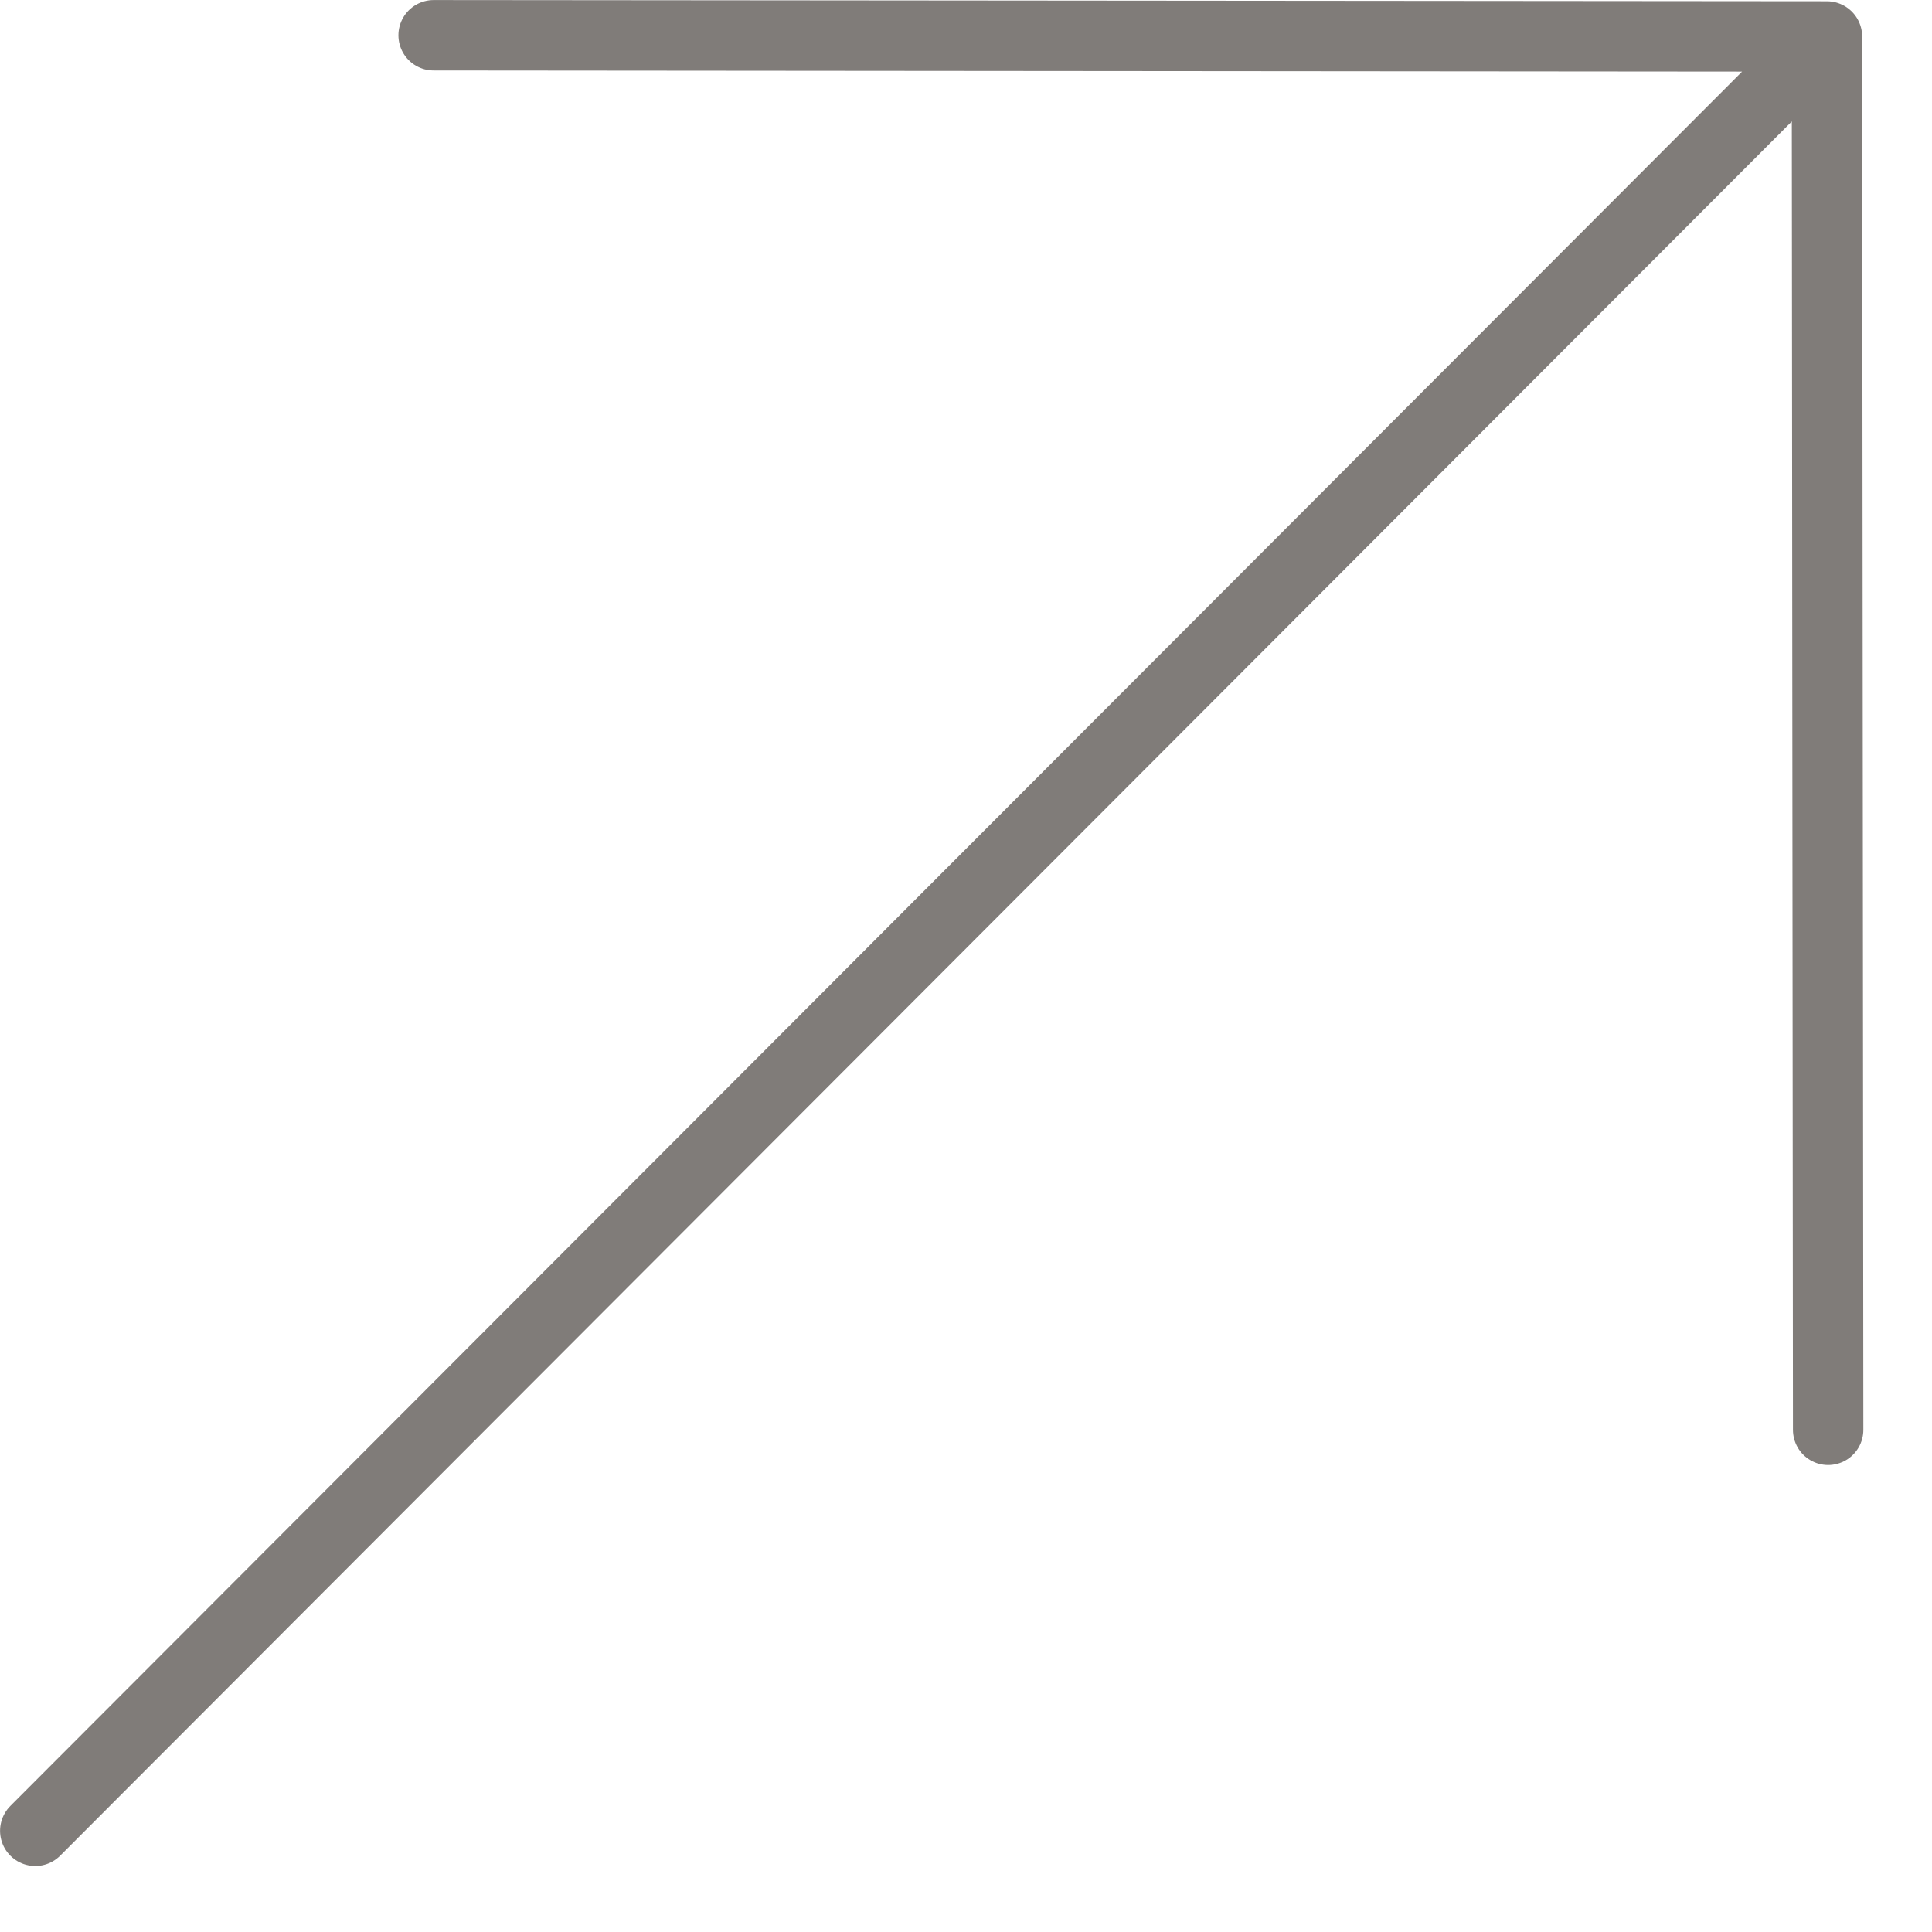
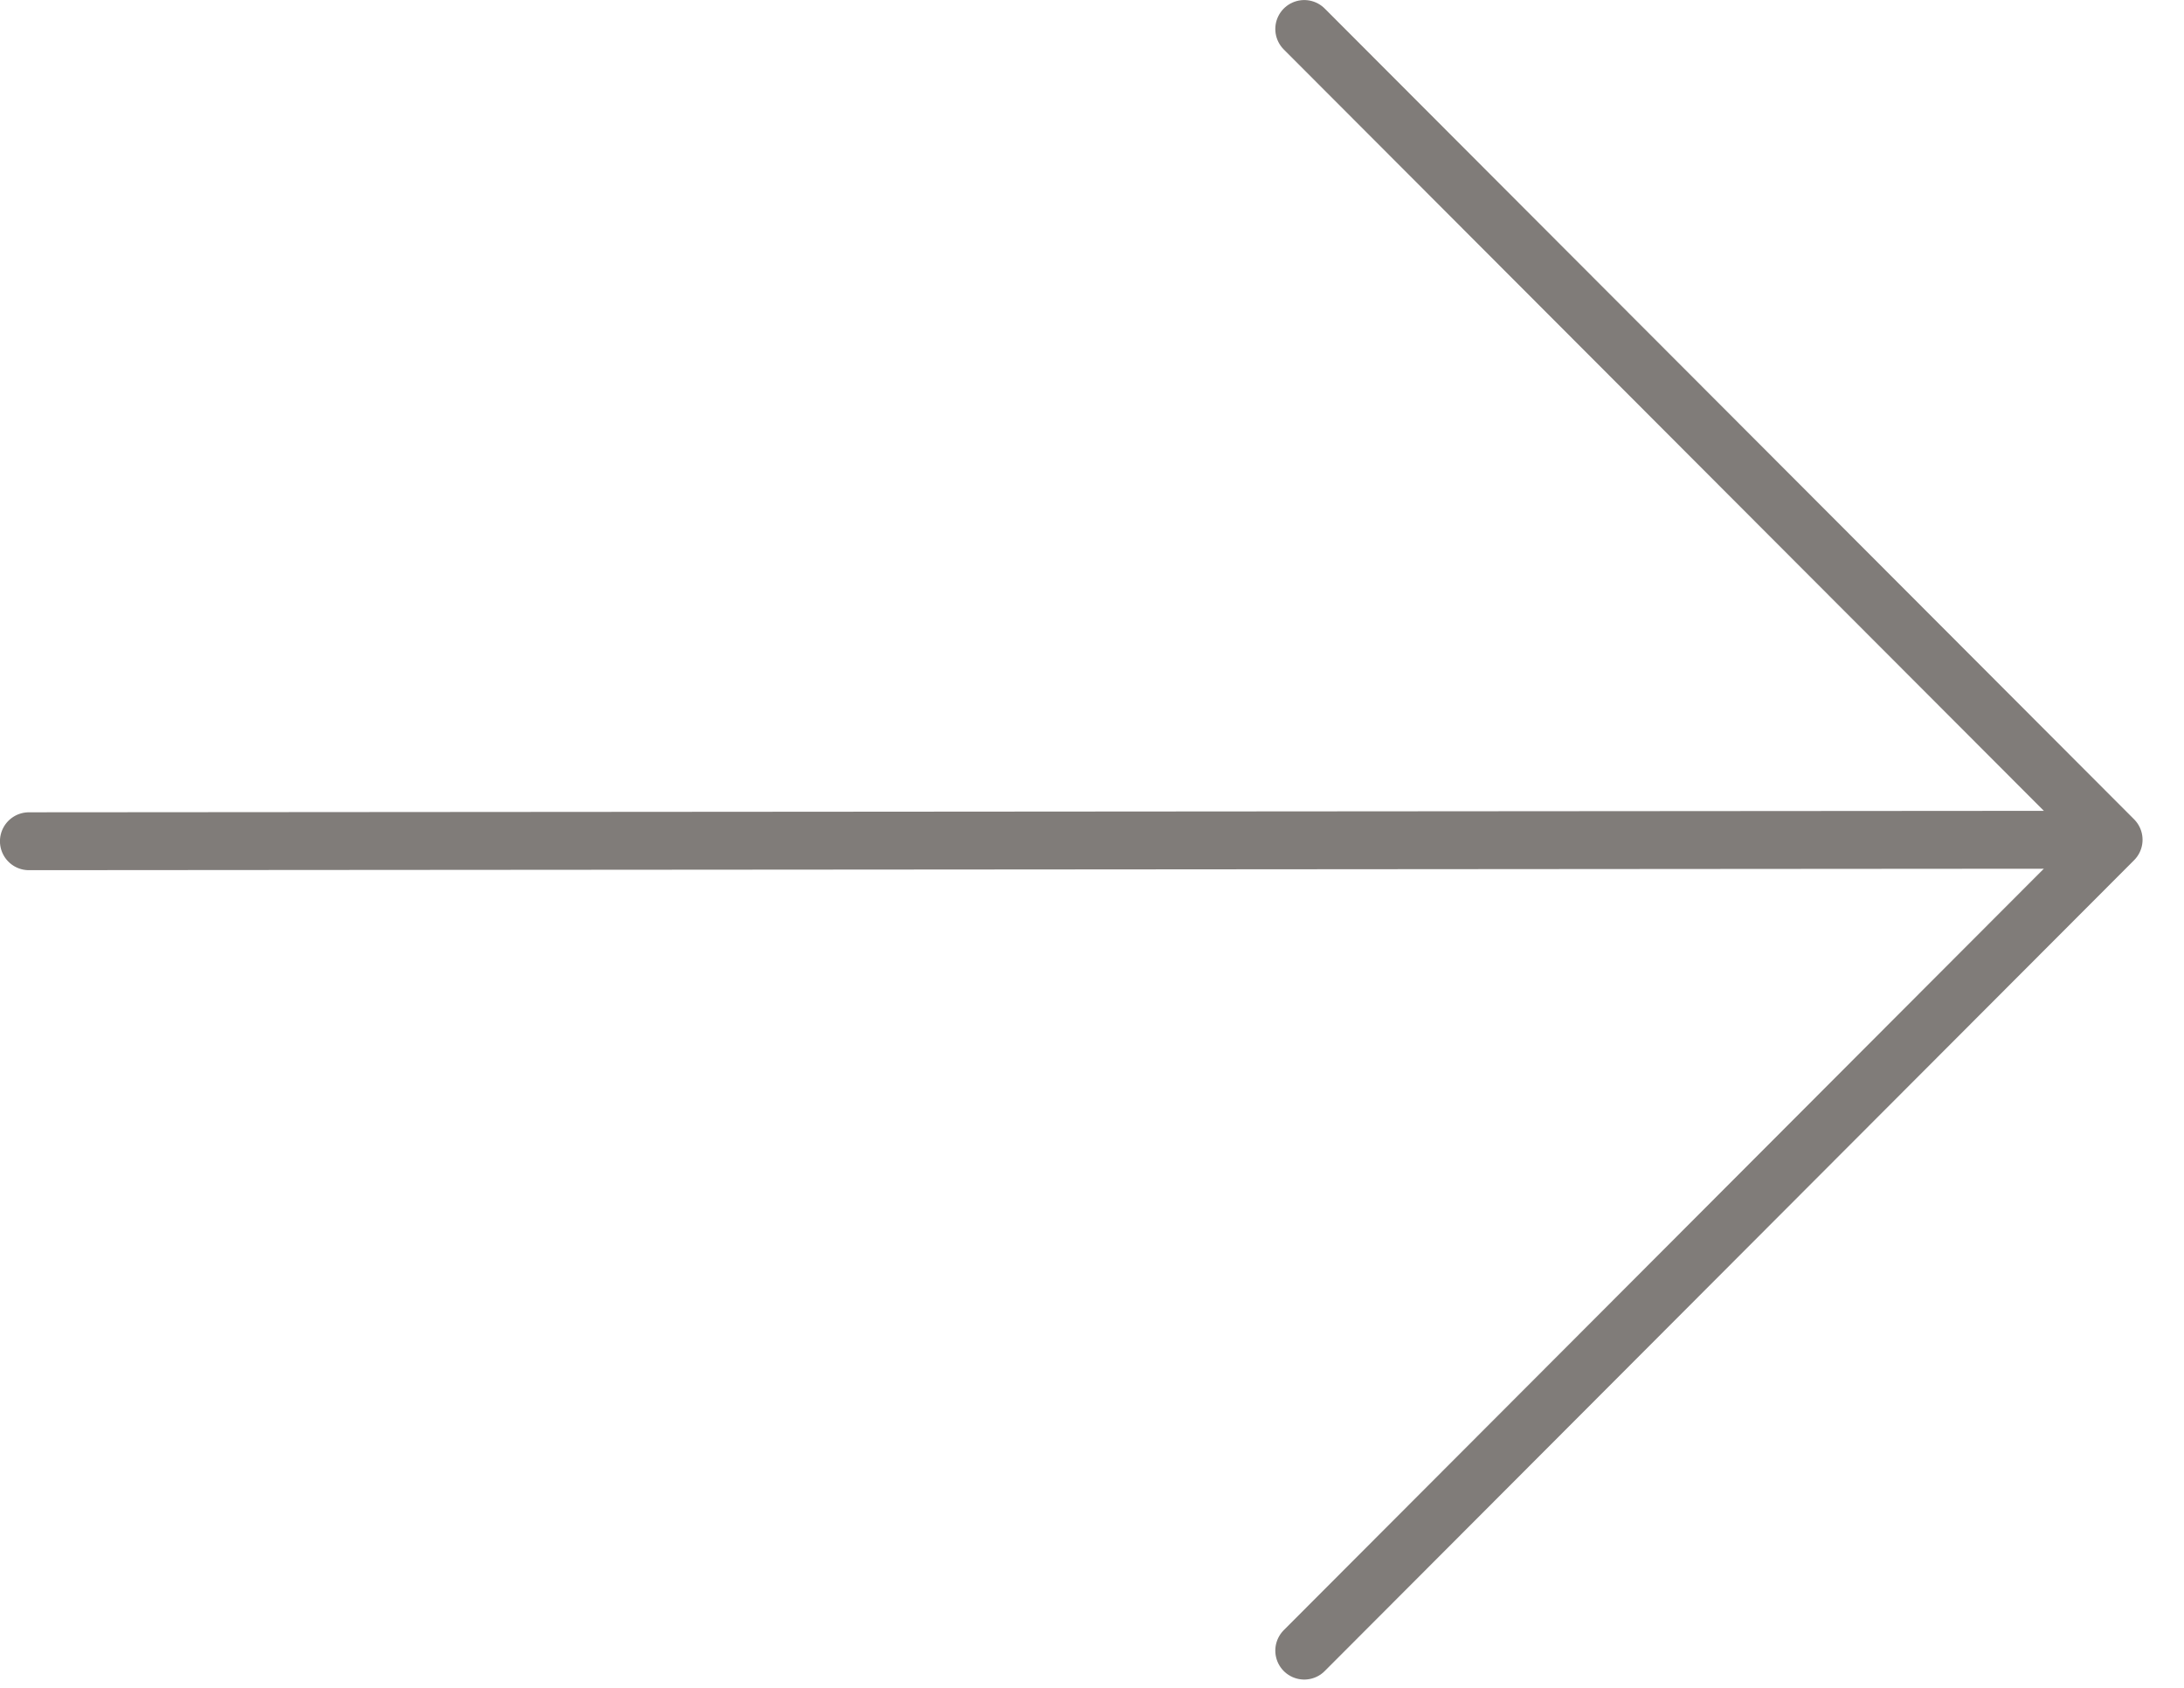
- <svg xmlns="http://www.w3.org/2000/svg" width="16" height="16" viewBox="0 0 16 16" fill="none">
-   <path d="M0.292 15.162L14.956 0.476M15.14 11.841L15.13 0.302L3.591 0.292" stroke="#807C79" stroke-width="0.583" stroke-linecap="round" stroke-linejoin="round" />
+ <svg xmlns="http://www.w3.org/2000/svg" width="22" height="17" viewBox="0 0 22 17" fill="none">
+   <path d="M0.291 8.473L21.045 8.458M13.138 16.625L21.291 8.458L13.138 0.292" stroke="#807C79" stroke-width="0.583" stroke-linecap="round" stroke-linejoin="round" />
</svg>
